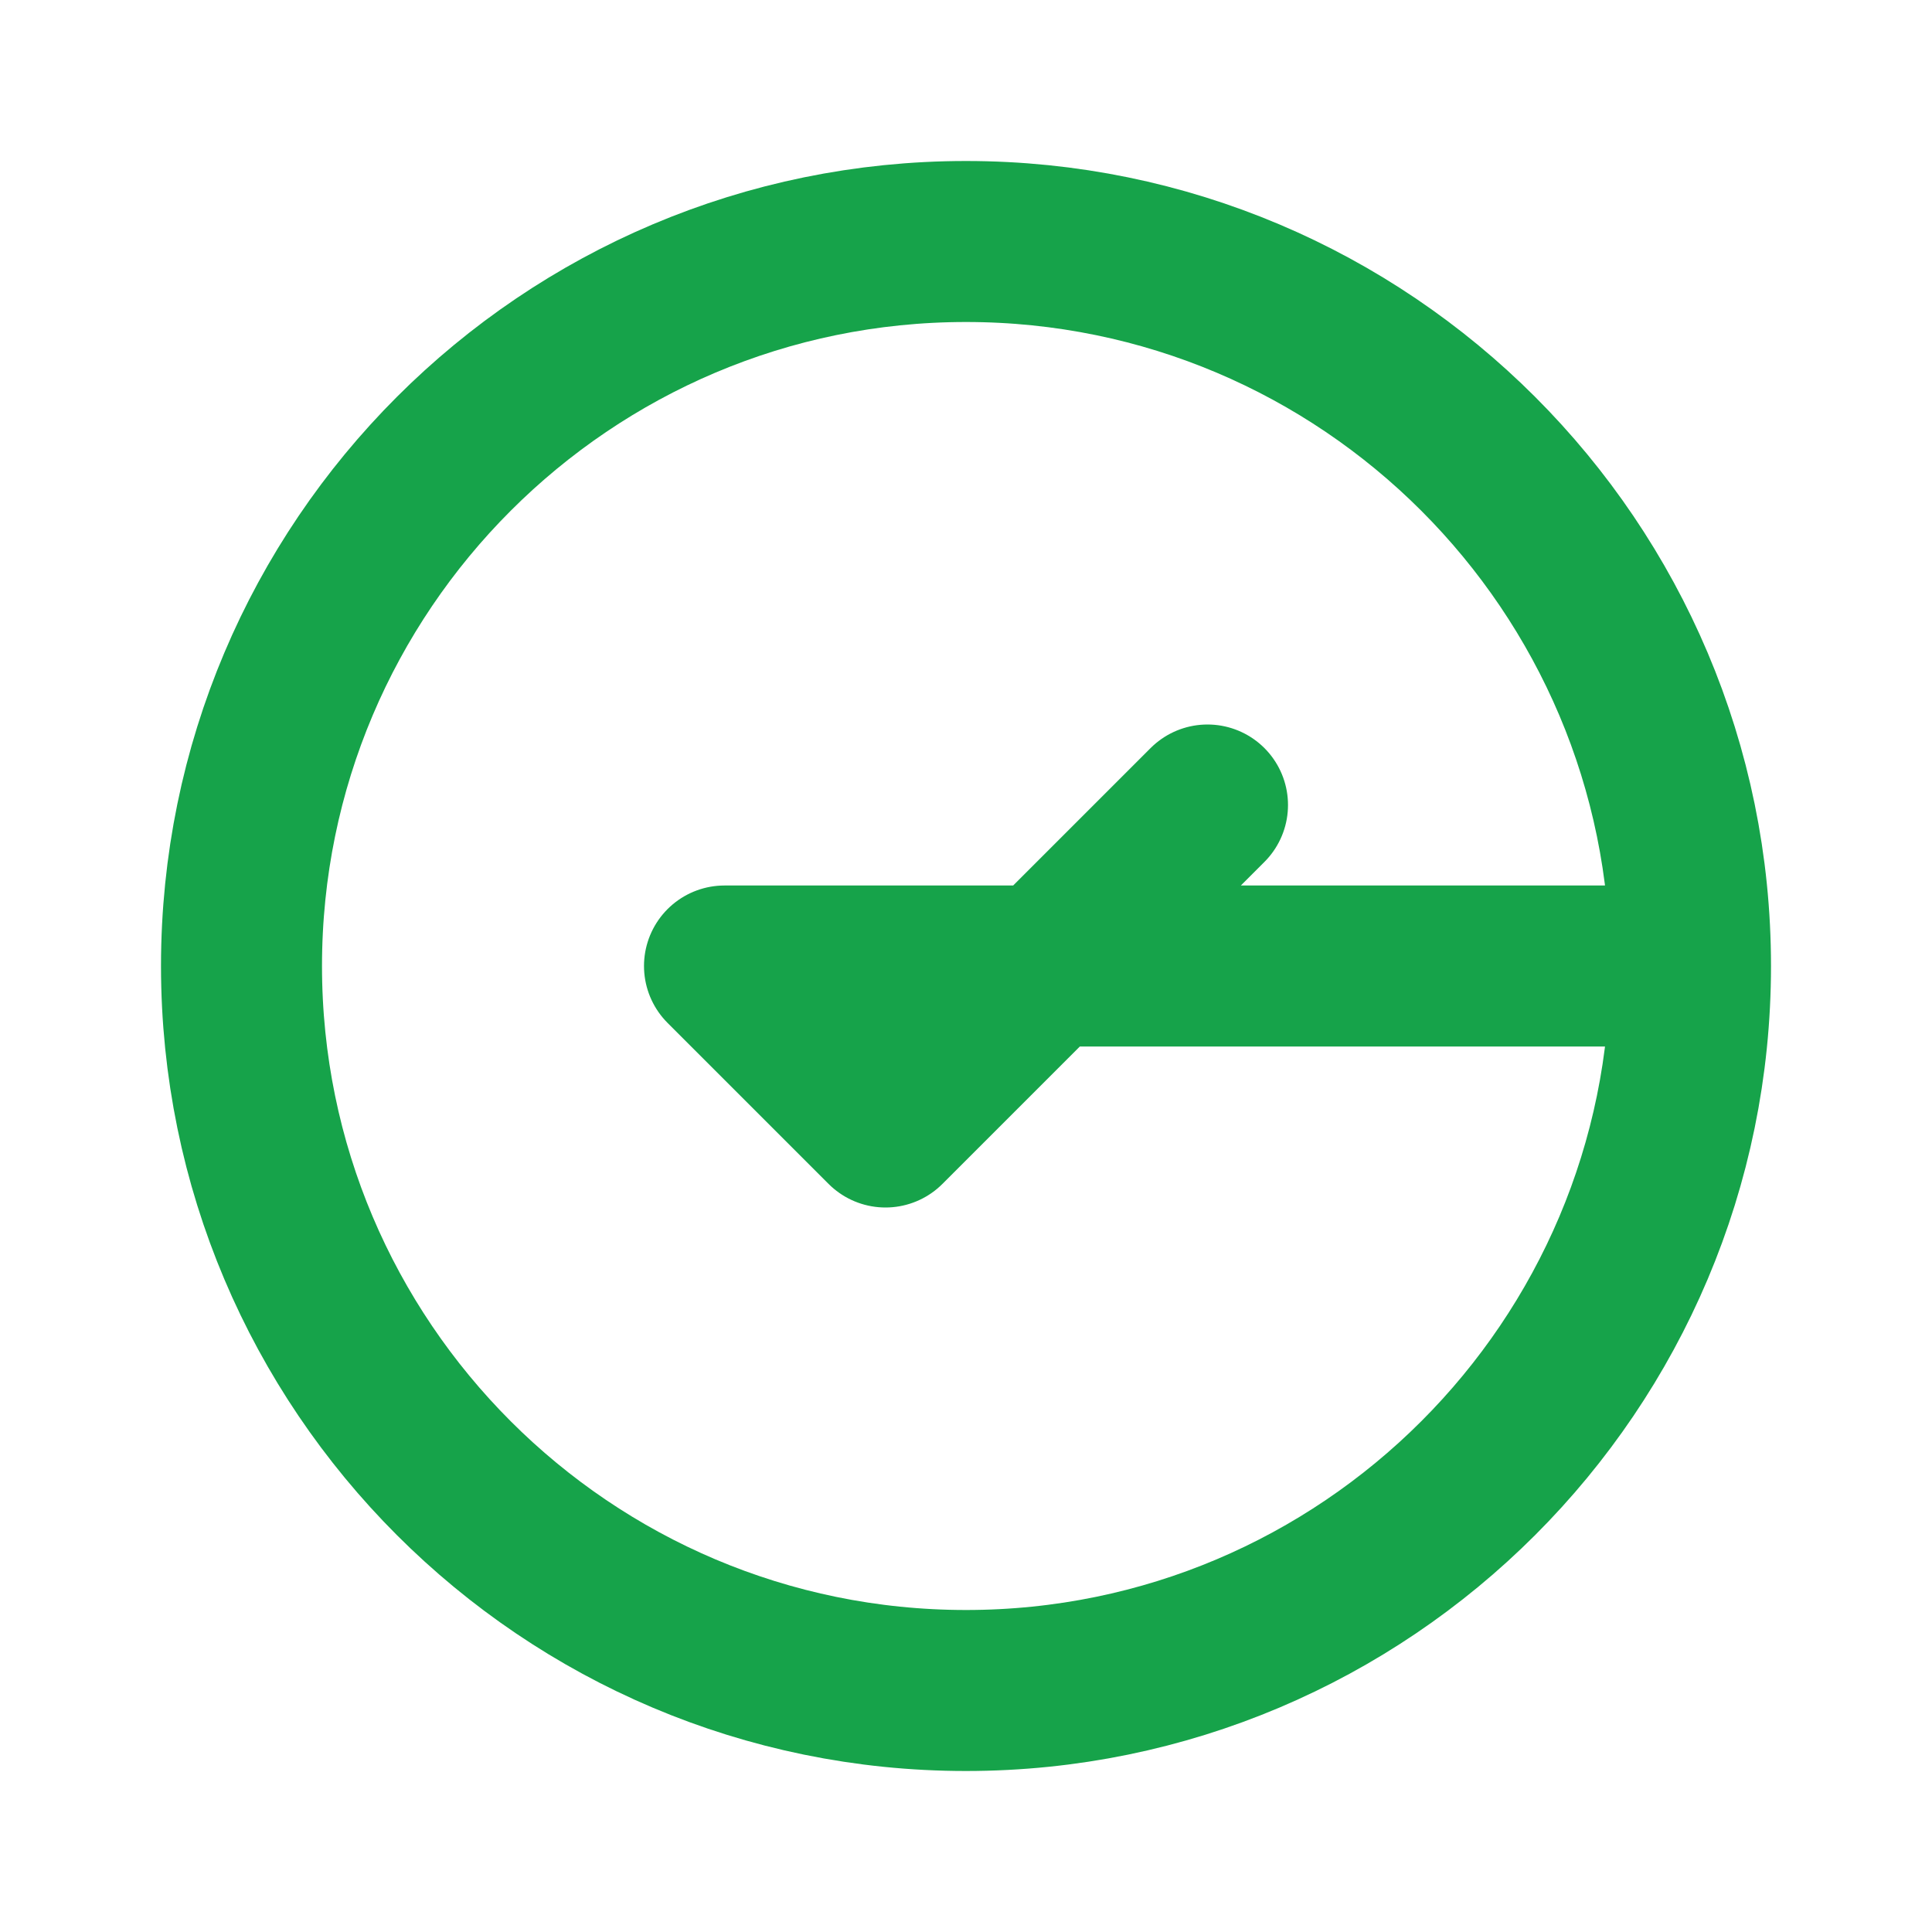
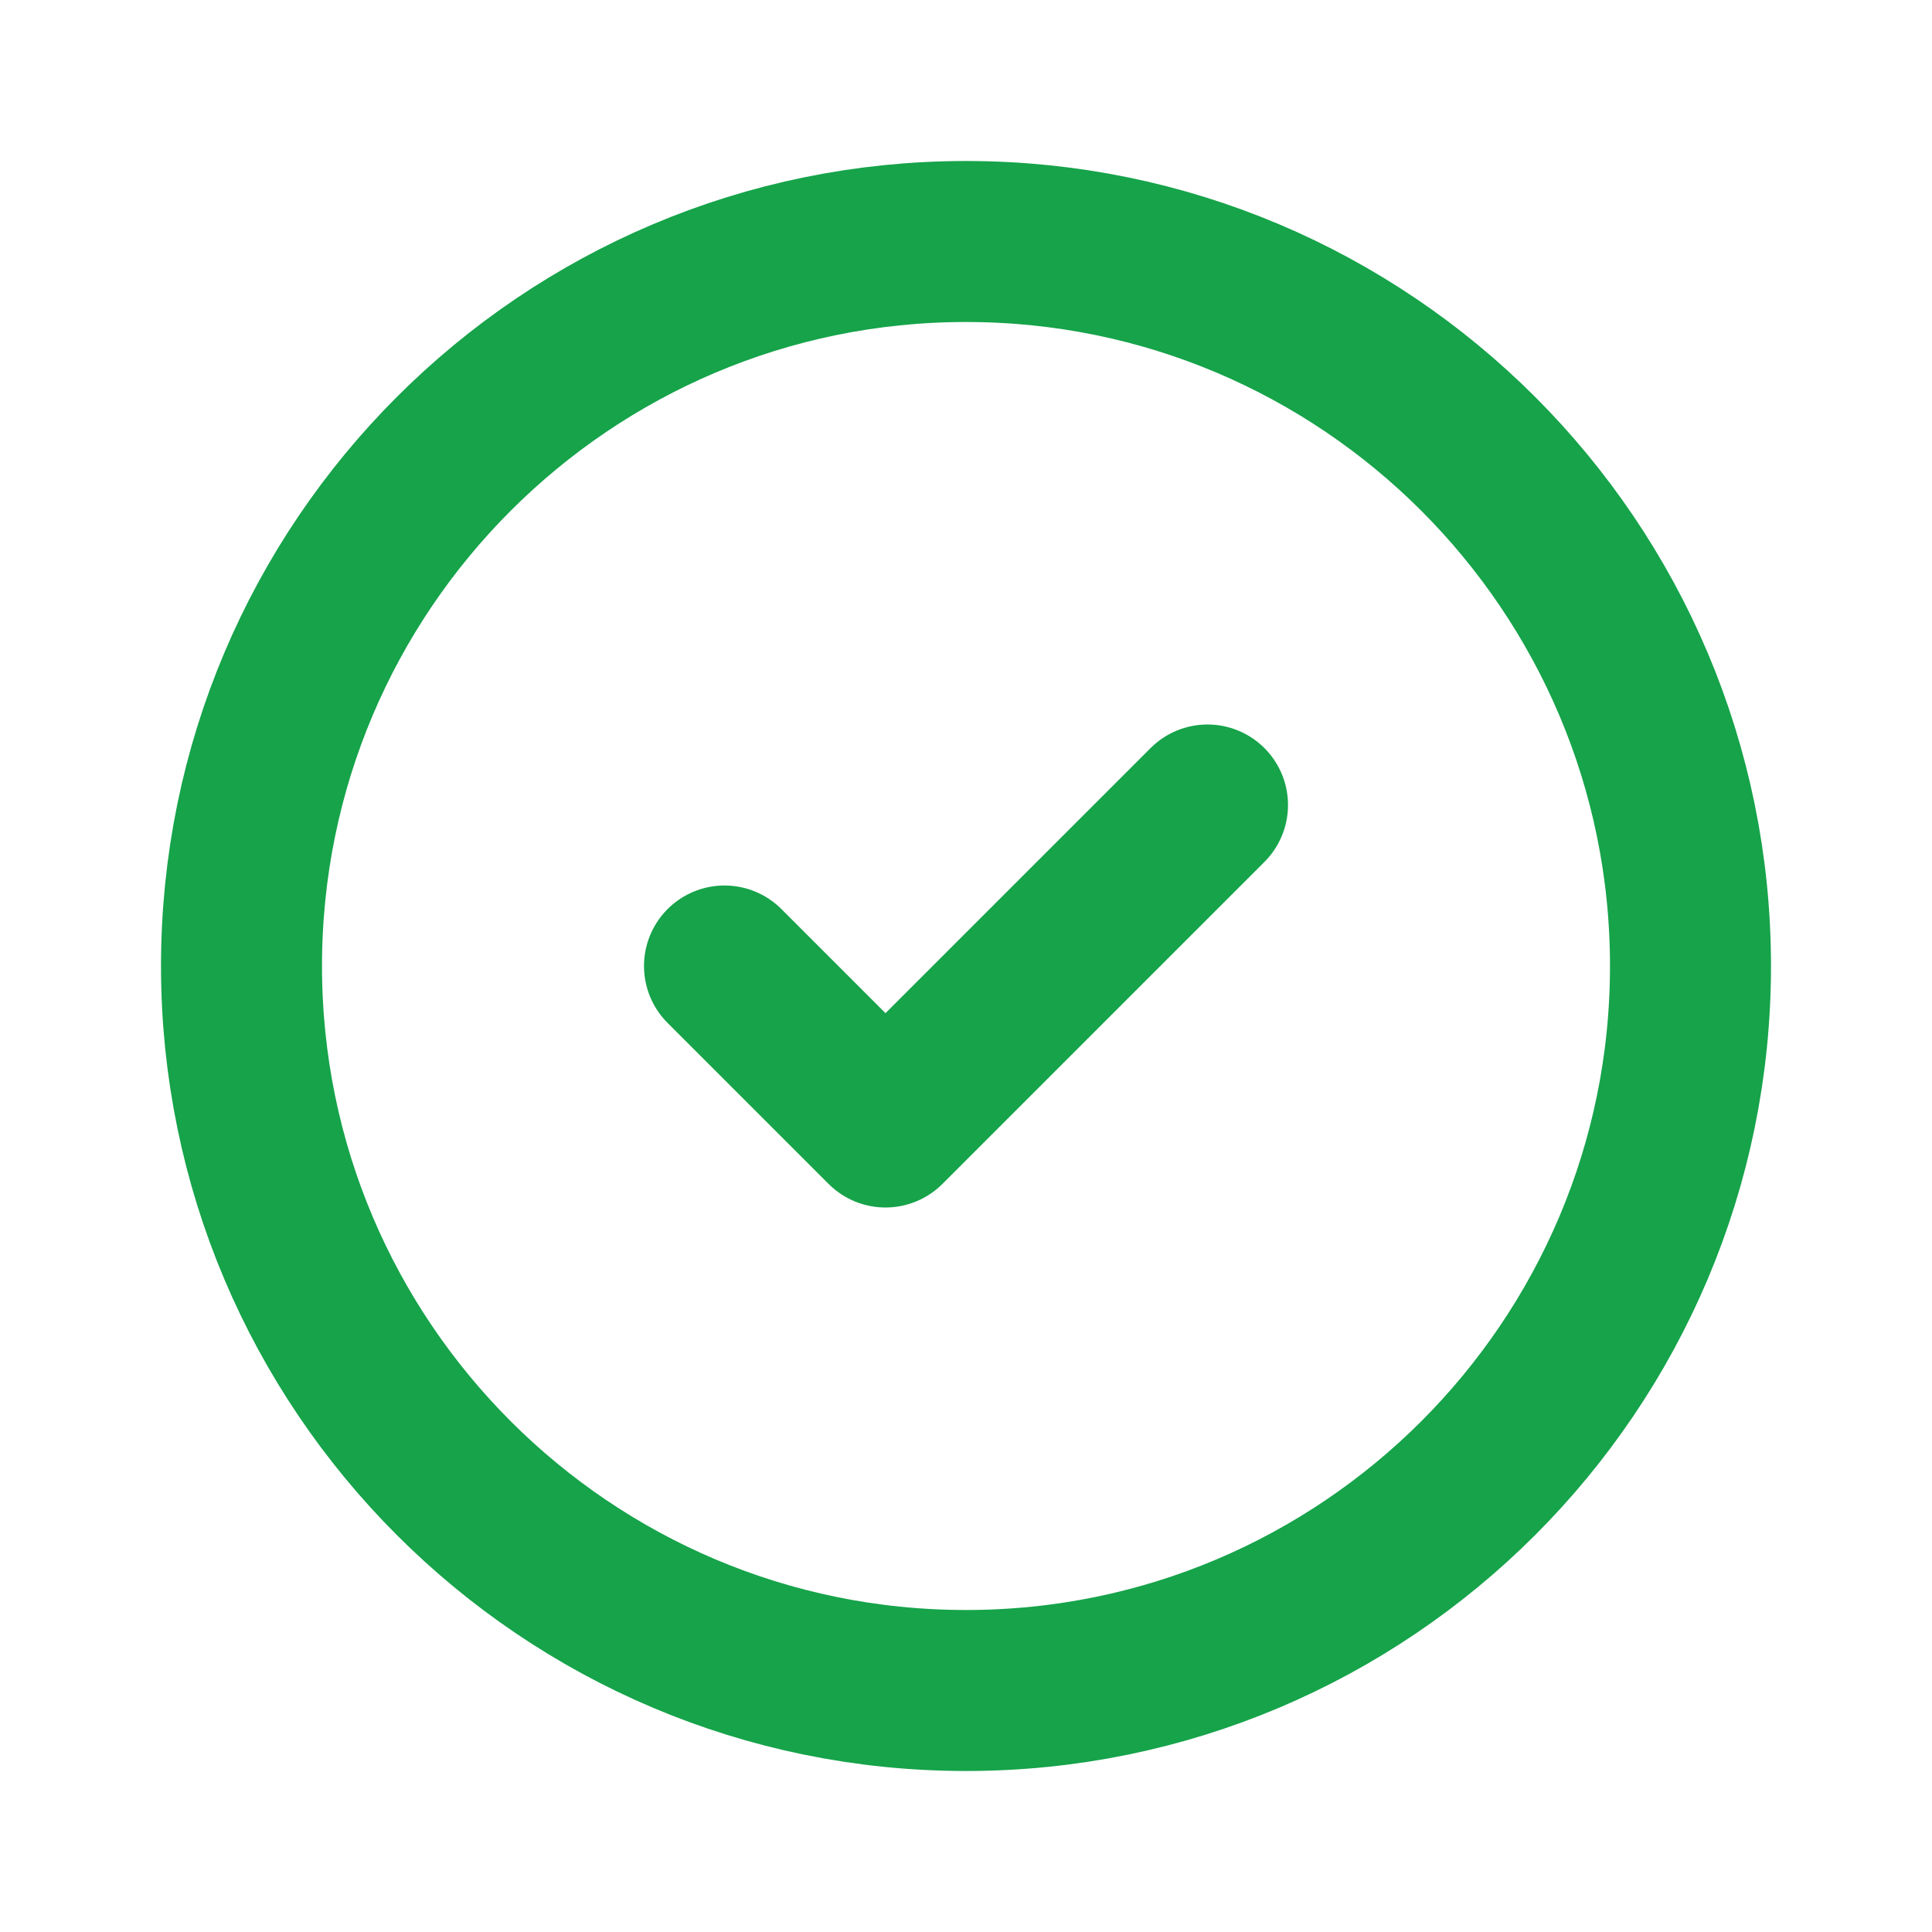
<svg xmlns="http://www.w3.org/2000/svg" preserveAspectRatio="none" overflow="visible" style="display: block;" width="24" height="24" viewBox="0 0 24 24" fill="none">
  <g id="SVG">
-     <path id="Vector" d="M9 12L11 14L15 10M21 12C21 16.967 16.967 21 12 21C7.033 21 3 16.967 3 12C3 7.033 7.033 3 12 3C16.967 3 21 7.033 21 12H9" stroke="#16A34A" stroke-width="2" stroke-linecap="round" stroke-linejoin="round" />
+     <path id="Vector" d="M9 12L11 14L15 10M21 12C21 16.967 16.967 21 12 21C7.033 21 3 16.967 3 12C3 7.033 7.033 3 12 3C16.967 3 21 7.033 21 12Z" stroke="#16A34A" stroke-width="2" stroke-linecap="round" stroke-linejoin="round" />
  </g>
</svg>
